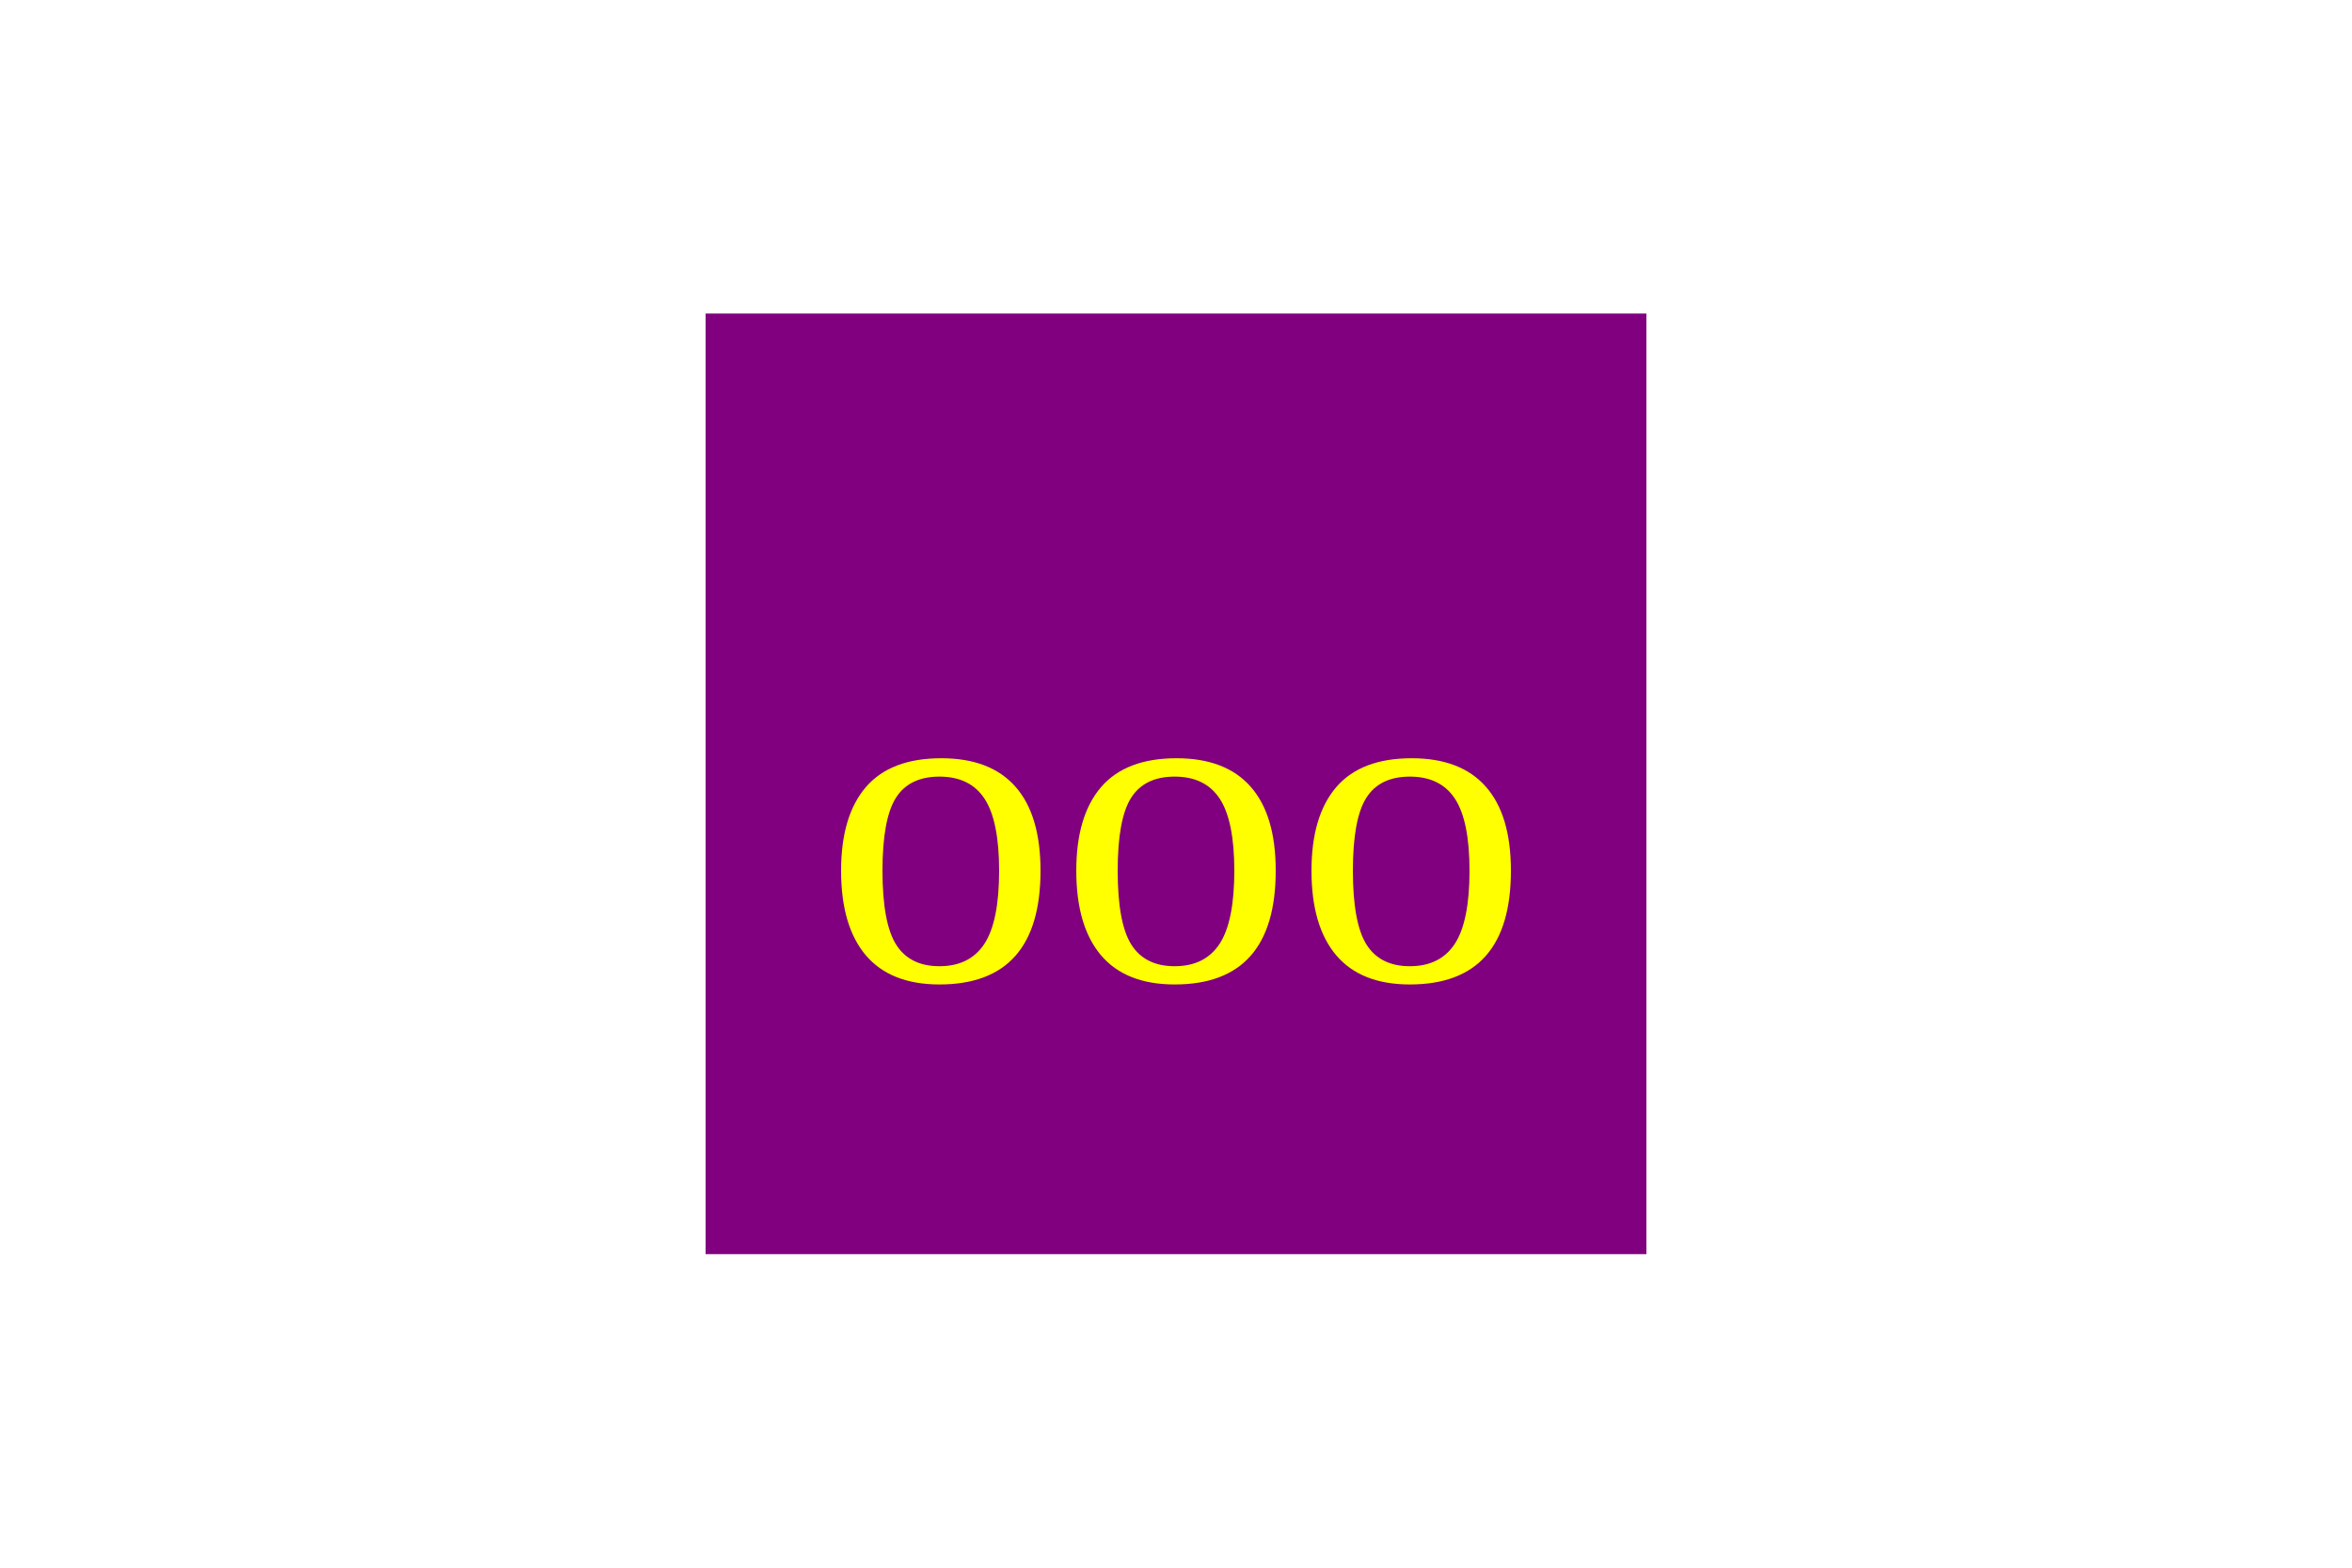
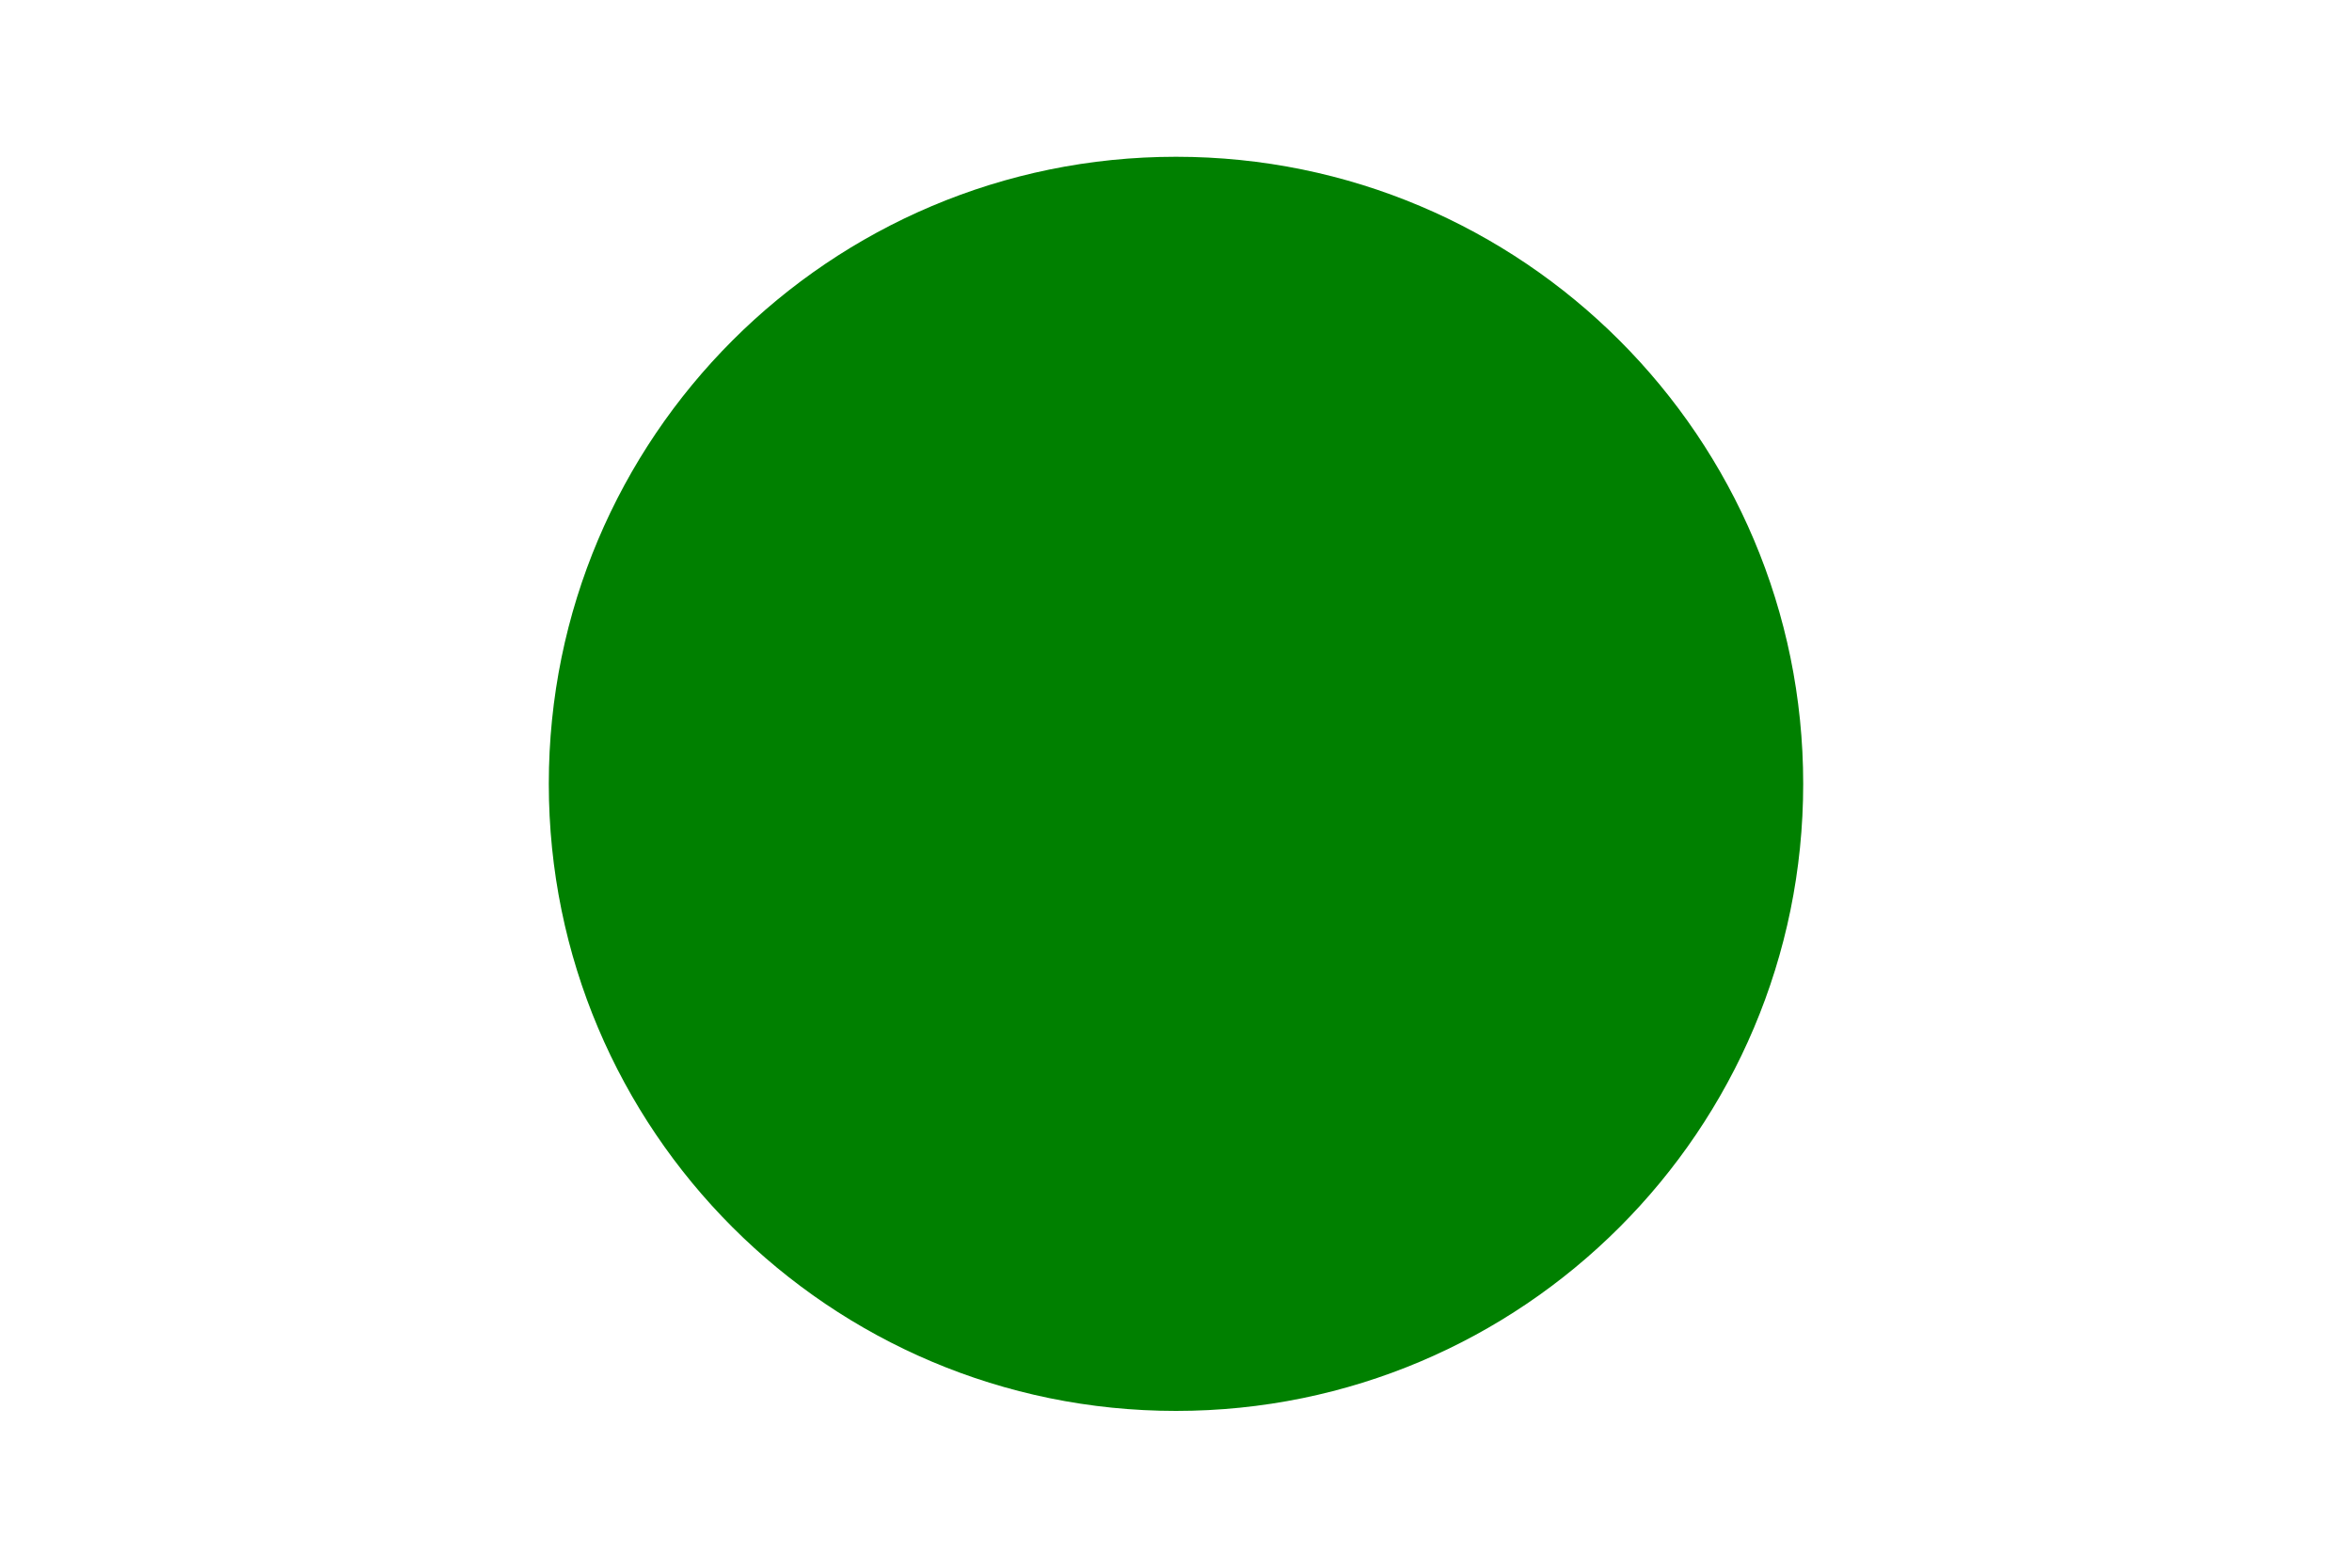
<svg version="1.1" width="300" height="200" xmins="http://www.w3.org/2000/svg">
-   <rect x="90" y="40" width="120" height="120" fill="purple" />
-   <text x="150" y="125" font-size="60" text-anchor="middle" fill="yellow">ooo</text>
+   <circle cx="150" cy="100" r="80" fill="green" />
+   <text x="150" y="125" font-size="60" text-anchor="middle" fill="yellow" />
</svg>
